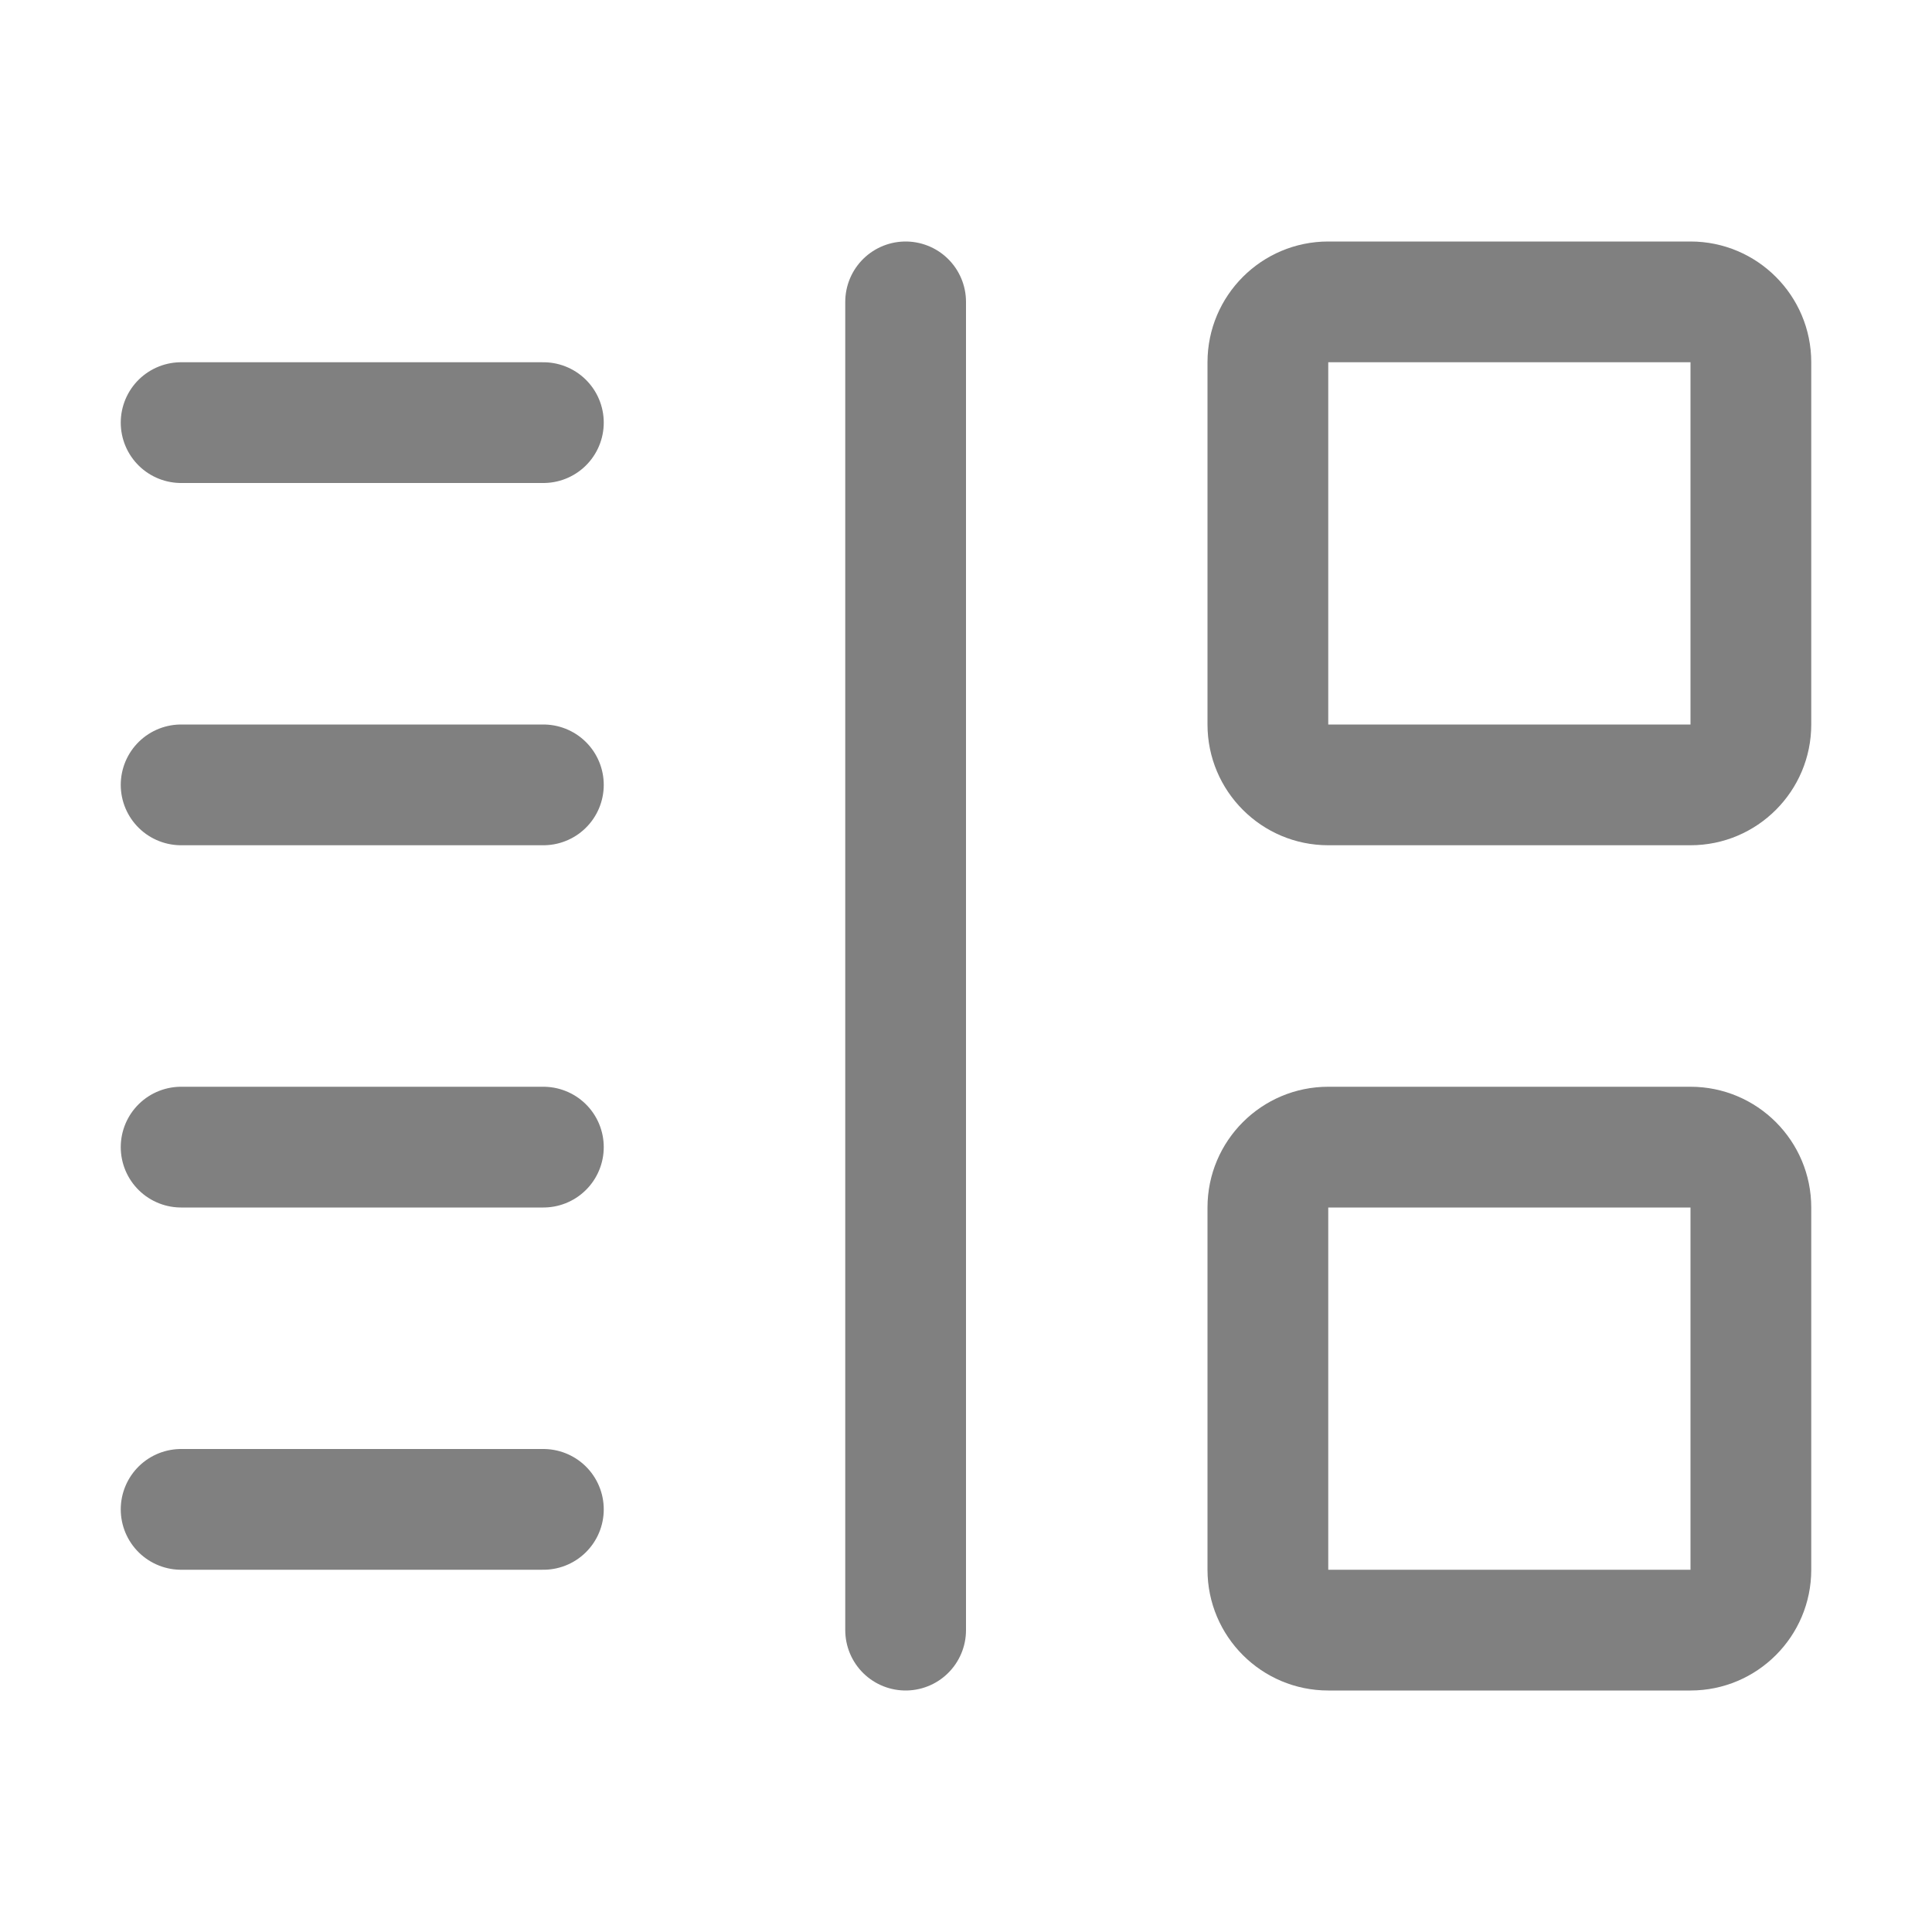
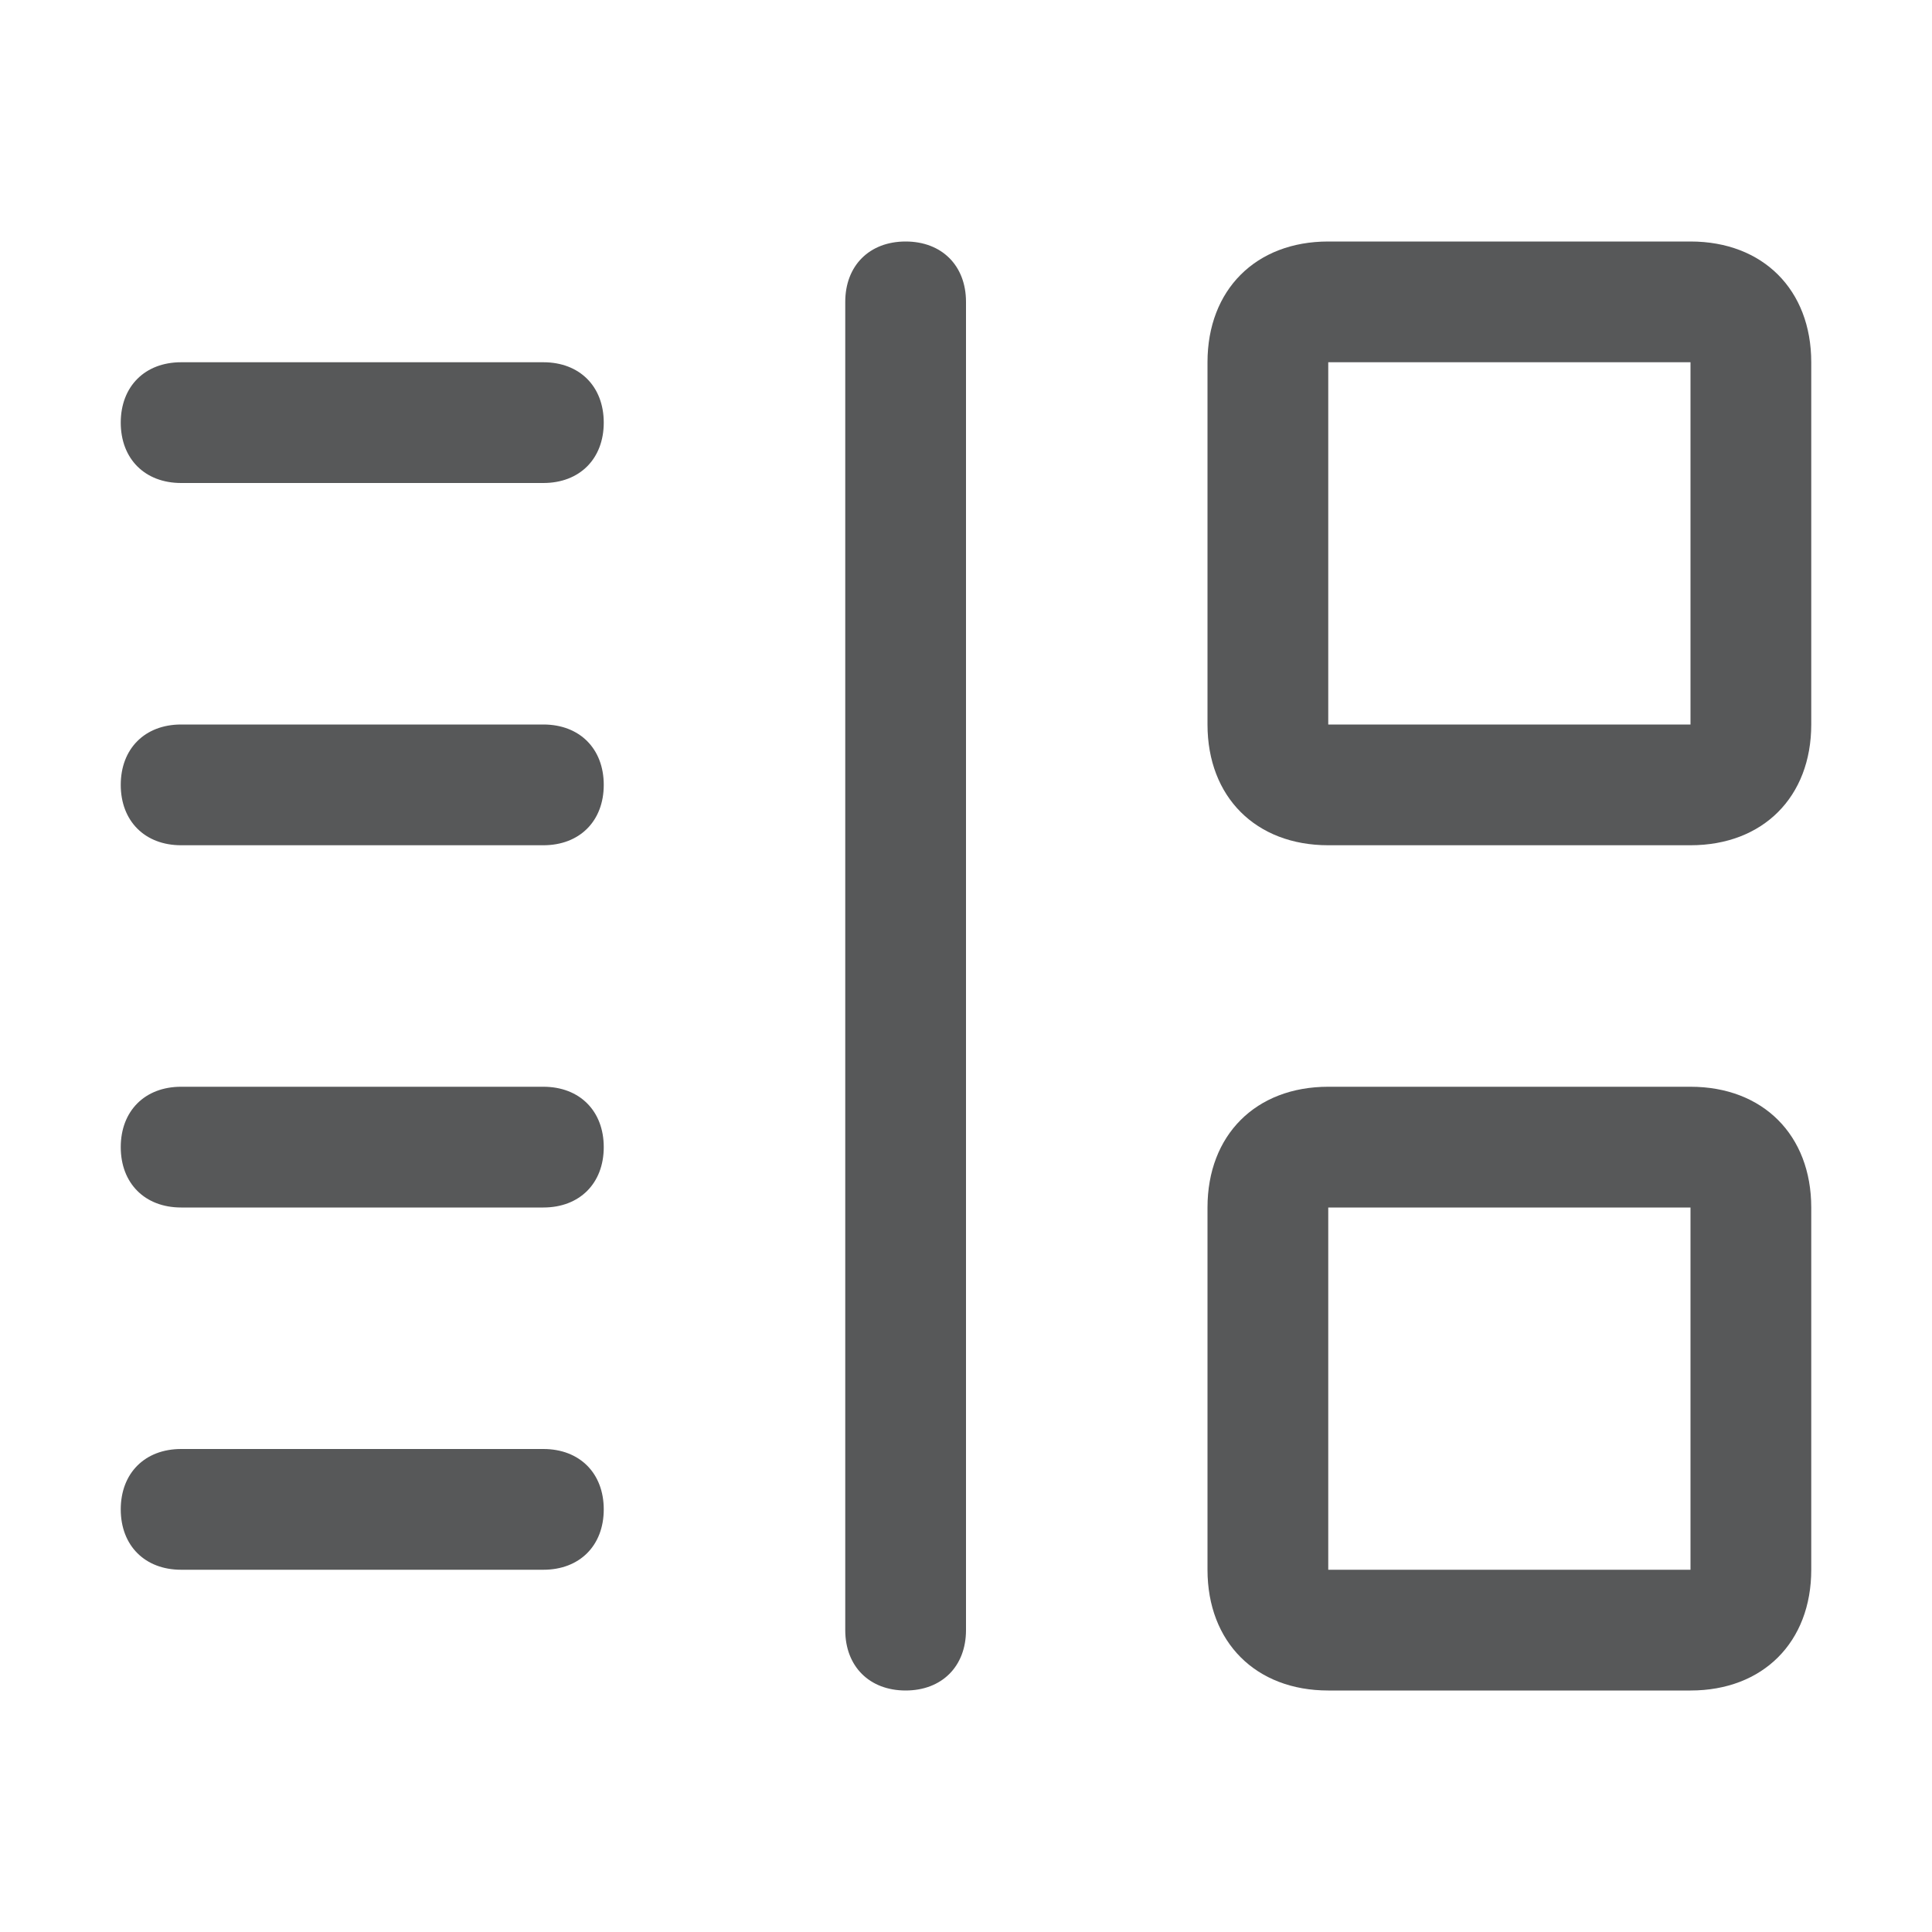
<svg xmlns="http://www.w3.org/2000/svg" version="1.1" id="v" x="0px" y="0px" viewBox="0 0 16 16" style="enable-background:new 0 0 16 16;" xml:space="preserve">
-   <g id="_16">
-     <line style="fill:none;stroke:#808080;stroke-linecap:round;stroke-miterlimit:10;" x1="7.5" y1="13.5" x2="7.5" y2="2.5" />
-     <path style="fill:#808080;" d="M14,3v3h-3V3H14 M14,2h-3c-0.552,0-1,0.448-1,1v3c0,0.552,0.448,1,1,1h3c0.552,0,1-0.448,1-1V3   C15,2.448,14.552,2,14,2z" />
-     <path style="fill:#808080;" d="M14,10v3h-3v-3H14 M14,9h-3c-0.552,0-1,0.448-1,1v3c0,0.552,0.448,1,1,1h3c0.552,0,1-0.448,1-1v-3   C15,9.448,14.552,9,14,9z" />
-     <line style="fill:none;stroke:#808080;stroke-linecap:round;stroke-miterlimit:10;" x1="1.5" y1="12.5" x2="4.5" y2="12.5" />
-     <line style="fill:none;stroke:#808080;stroke-linecap:round;stroke-miterlimit:10;" x1="1.5" y1="9.5" x2="4.5" y2="9.5" />
-     <line style="fill:none;stroke:#808080;stroke-linecap:round;stroke-miterlimit:10;" x1="1.5" y1="6.5" x2="4.5" y2="6.5" />
-     <line style="fill:none;stroke:#808080;stroke-linecap:round;stroke-miterlimit:10;" x1="1.5" y1="3.5" x2="4.5" y2="3.5" />
+   <style type="text/css">
+ 	.st0{opacity:0.75;}
+ 	.st1{fill:#1F2022;}
+ </style>
+   <g id="_16" class="st0">
+     <path class="st1" d="M7.5,14C7.2,14,7,13.8,7,13.5v-11C7,2.2,7.2,2,7.5,2S8,2.2,8,2.5v11C8,13.8,7.8,14,7.5,14z" />
+     <path class="st1" d="M14,3v3h-3V3H14 M14,2h-3c-0.6,0-1,0.4-1,1v3c0,0.6,0.4,1,1,1h3c0.6,0,1-0.4,1-1V3C15,2.4,14.6,2,14,2z" />
+     <path class="st1" d="M14,10v3h-3v-3H14 M14,9h-3c-0.6,0-1,0.4-1,1v3c0,0.6,0.4,1,1,1h3c0.6,0,1-0.4,1-1v-3C15,9.4,14.6,9,14,9z" />
+     <path class="st1" d="M4.5,13h-3C1.2,13,1,12.8,1,12.5S1.2,12,1.5,12h3C4.8,12,5,12.2,5,12.5S4.8,13,4.5,13z" />
+     <path class="st1" d="M4.5,10h-3C1.2,10,1,9.8,1,9.5S1.2,9,1.5,9h3C4.8,9,5,9.2,5,9.5S4.8,10,4.5,10z" />
+     <path class="st1" d="M4.5,7h-3C1.2,7,1,6.8,1,6.5S1.2,6,1.5,6h3C4.8,6,5,6.2,5,6.5S4.8,7,4.5,7z" />
+     <path class="st1" d="M4.5,4h-3C1.2,4,1,3.8,1,3.5S1.2,3,1.5,3h3C4.8,3,5,3.2,5,3.5S4.8,4,4.5,4z" />
  </g>
</svg>
